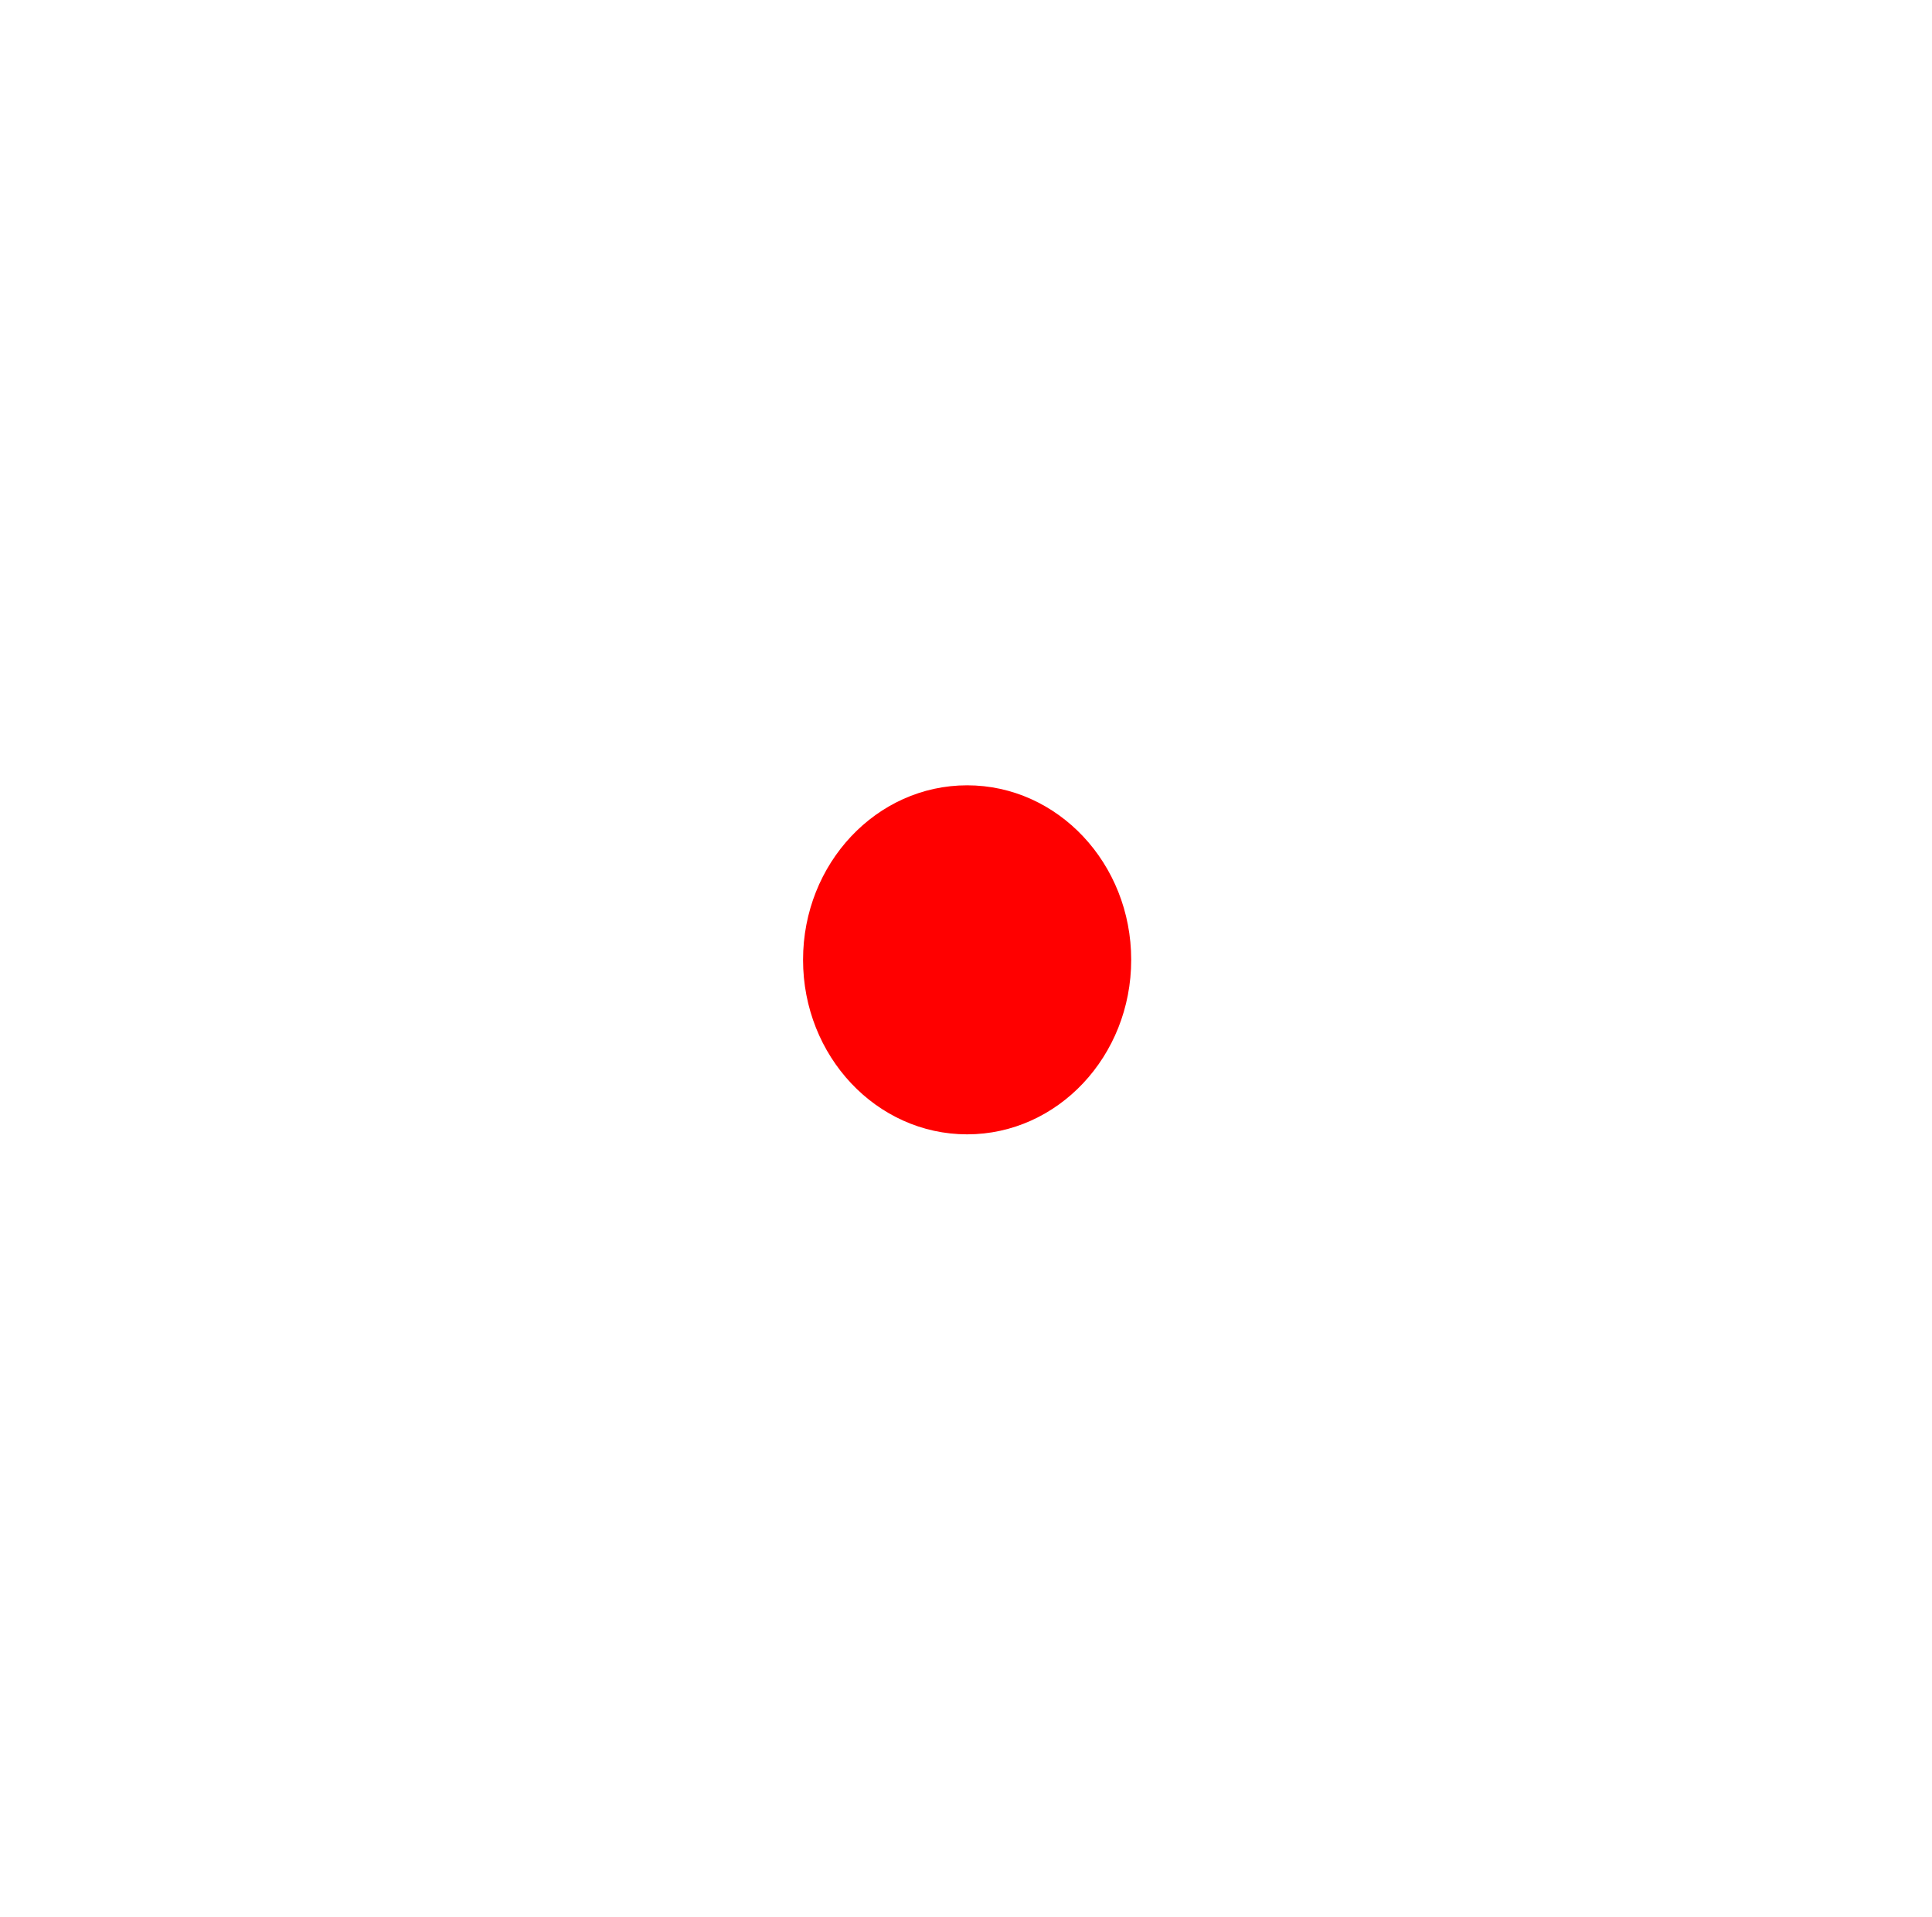
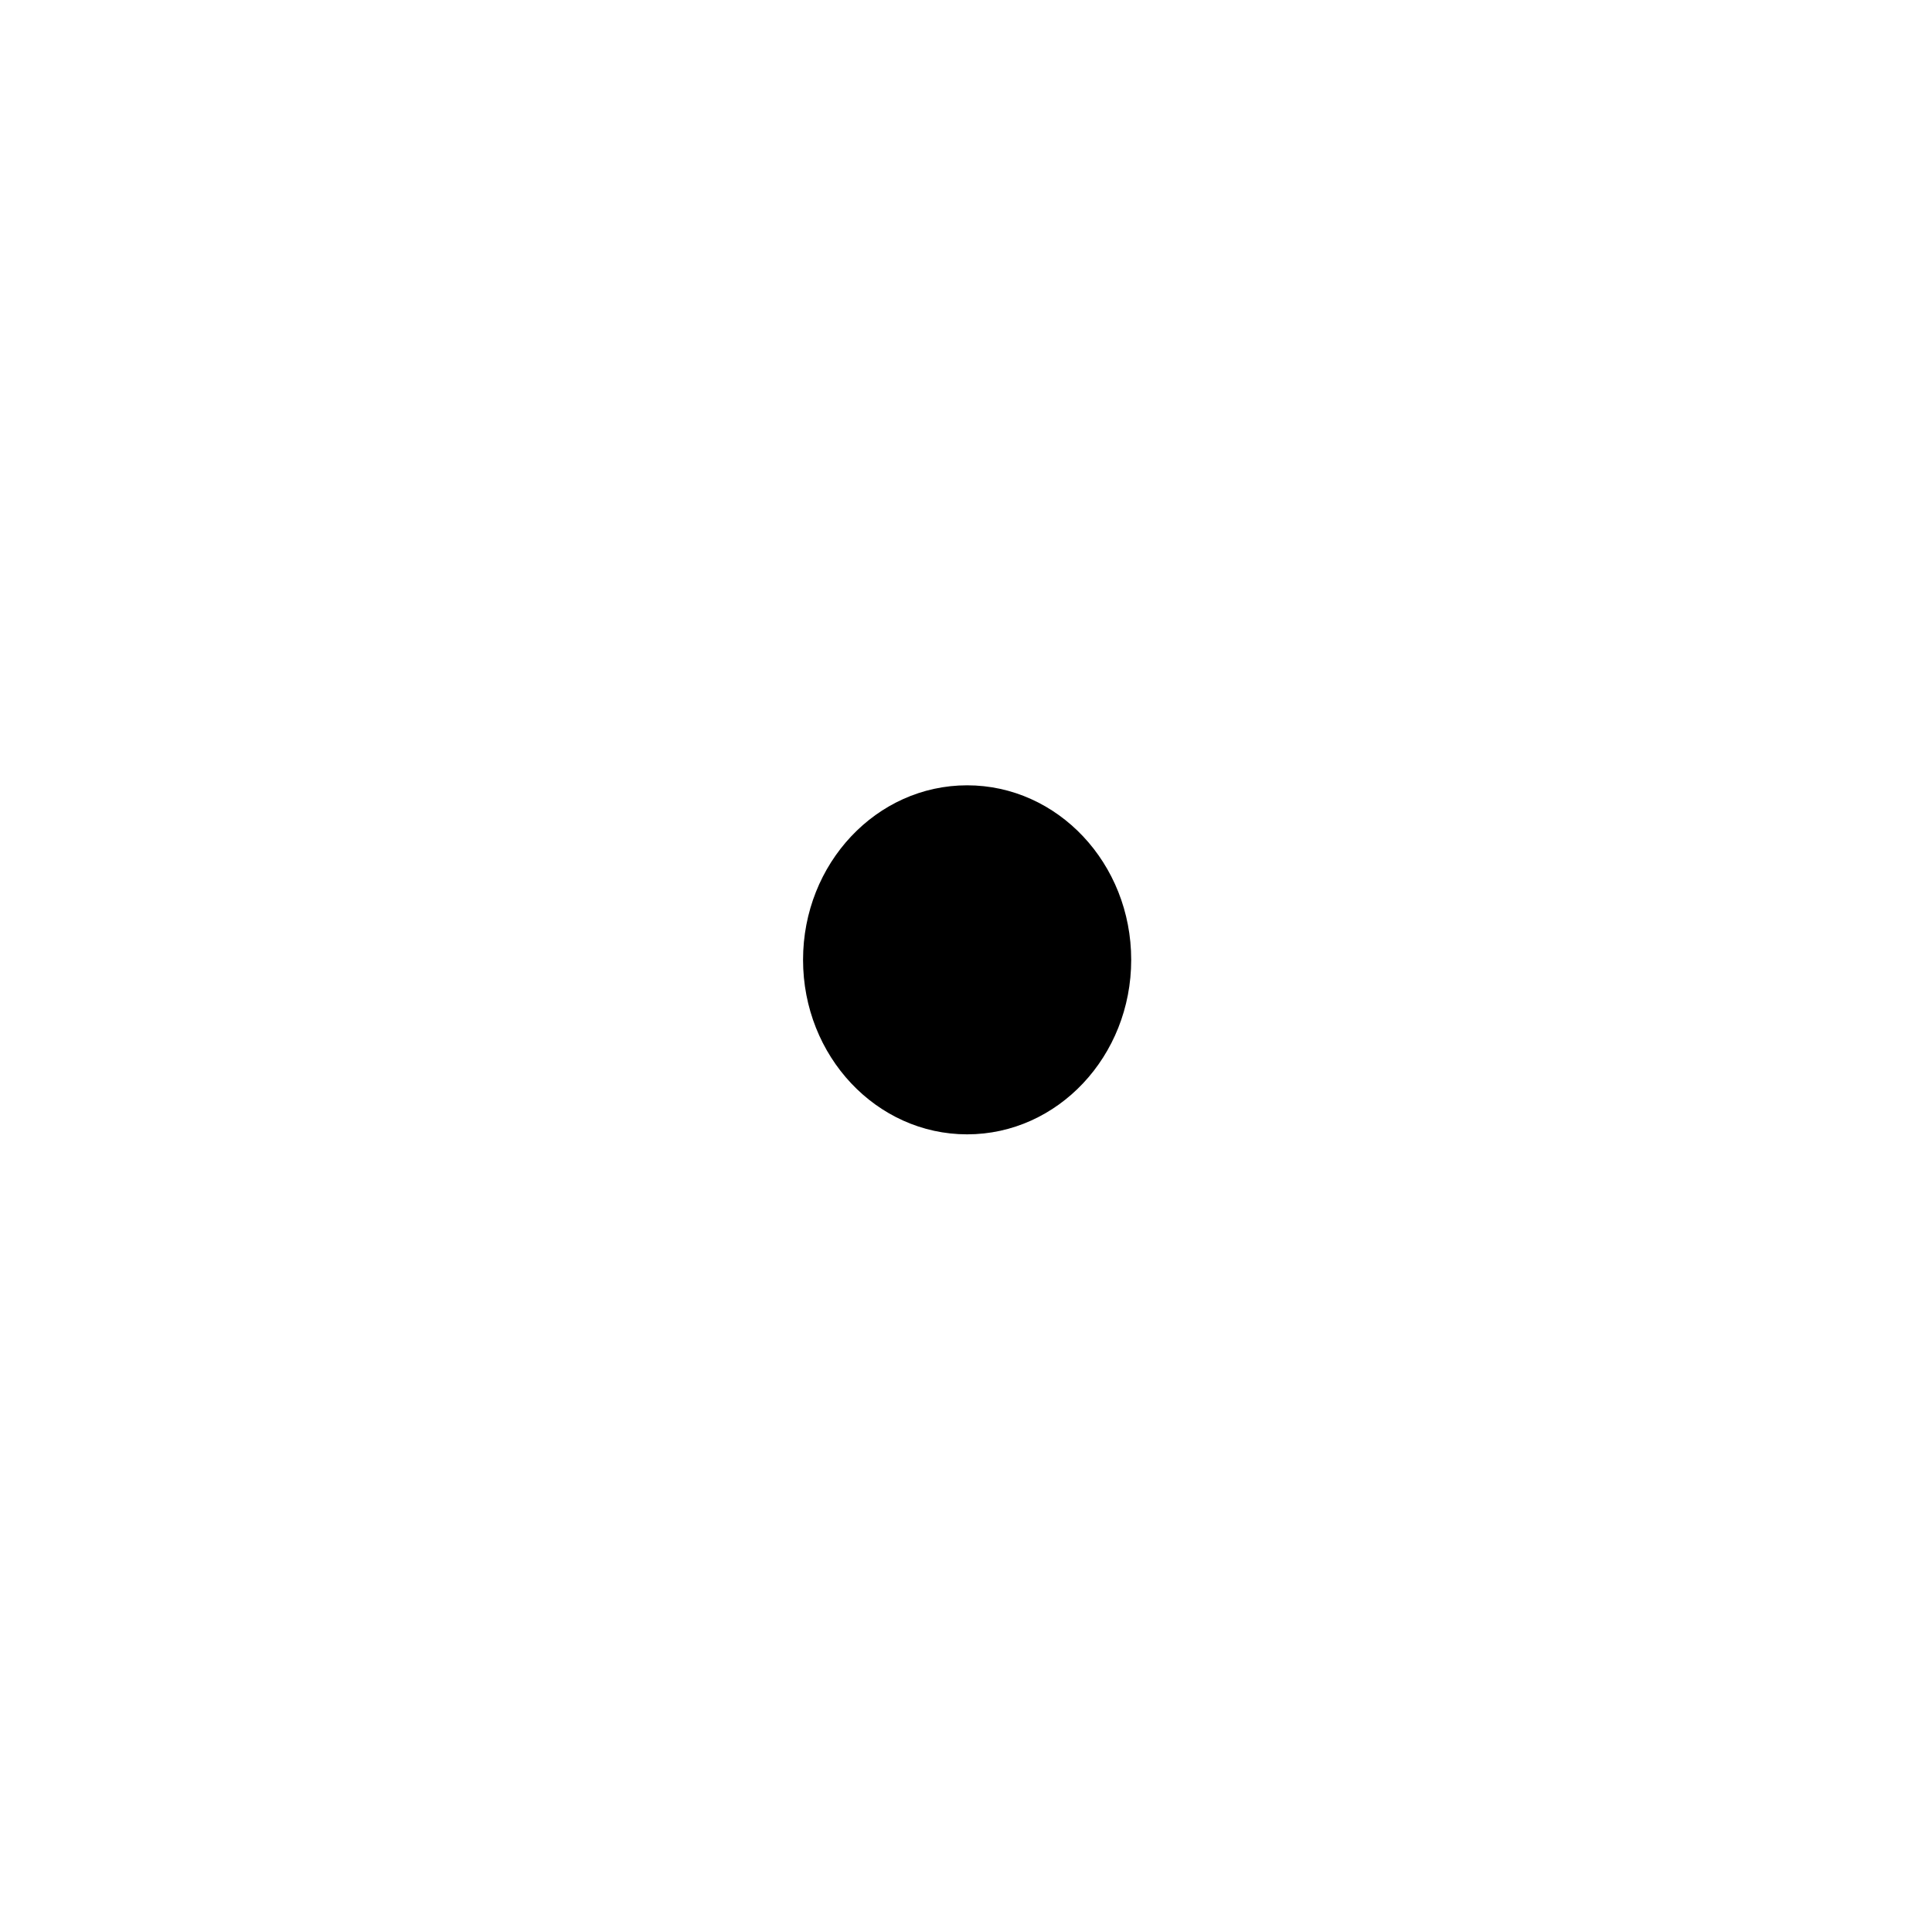
<svg xmlns="http://www.w3.org/2000/svg" width="{{width}}" height="{{width}}" viewBox="0 0 22.138 21.966" version="1.1" id="svg2">
  <defs id="defs144" />
  <g id="layer1" style="display:inline" transform="translate(-472.5657,-501.0913)">
    <g id="g3450" transform="translate(-11.12509,11.09419)">
-       <path transform="matrix(0.0946573,0,0,0.1017156,436.1132,436.9955)" d="m 639.566,629.222 c 0,10.859 -8.893,19.663 -19.862,19.663 -10.97,0 -19.862,-8.803 -19.862,-19.663 0,-10.859 8.893,-19.663 19.862,-19.663 10.97,0 19.862,8.803 19.862,19.663 z" id="path3168" style="fill:#ff0000" />
+       <path transform="matrix(0.0946573,0,0,0.1017156,436.1132,436.9955)" d="m 639.566,629.222 c 0,10.859 -8.893,19.663 -19.862,19.663 -10.97,0 -19.862,-8.803 -19.862,-19.663 0,-10.859 8.893,-19.663 19.862,-19.663 10.97,0 19.862,8.803 19.862,19.663 z" id="path3168" style="fill:{{dotColor}}" />
    </g>
-     <rect style="fill:#ff0000;fill-opacity:1;fill-rule:evenodd;stroke:none" id="rect2993" width="2" height="{{outerLength}}" x="482.648" y="501.091" />
-     <rect style="fill:#ff0000;fill-opacity:1;stroke:none" id="rect5197" width="{{outerLength}}" height="2" x="-494.648" y="-513.091" transform="scale(-1,-1)" />
-     <rect style="fill:#ff0000;fill-opacity:1;stroke:none" id="rect5199" width="2" height="{{outerLength}}" x="-484.648" y="-523.091" transform="scale(-1,-1)" />
-     <rect style="fill:#ff0000;fill-opacity:1;stroke:none" id="rect5203" width="{{outerLength}}" height="2" x="472.648" y="511.091" />
+     <rect style="fill:{{crossColor}};fill-opacity:1;fill-rule:evenodd;stroke:none" id="rect2993" width="2" height="{{cross.outerLength}}" x="482.648" y="501.091" />
+     <rect style="fill:{{crossColor}};fill-opacity:1;stroke:none" id="rect5197" width="{{cross.outerLength}}" height="2" x="-494.648" y="-513.091" transform="scale(-1,-1)" />
+     <rect style="fill:{{crossColor}};fill-opacity:1;stroke:none" id="rect5199" width="2" height="{{cross.outerLength}}" x="-484.648" y="-523.091" transform="scale(-1,-1)" />
+     <rect style="fill:{{crossColor}};fill-opacity:1;stroke:none" id="rect5203" width="{{cross.outerLength}}" height="2" x="472.648" y="511.091" />
  </g>
</svg>
